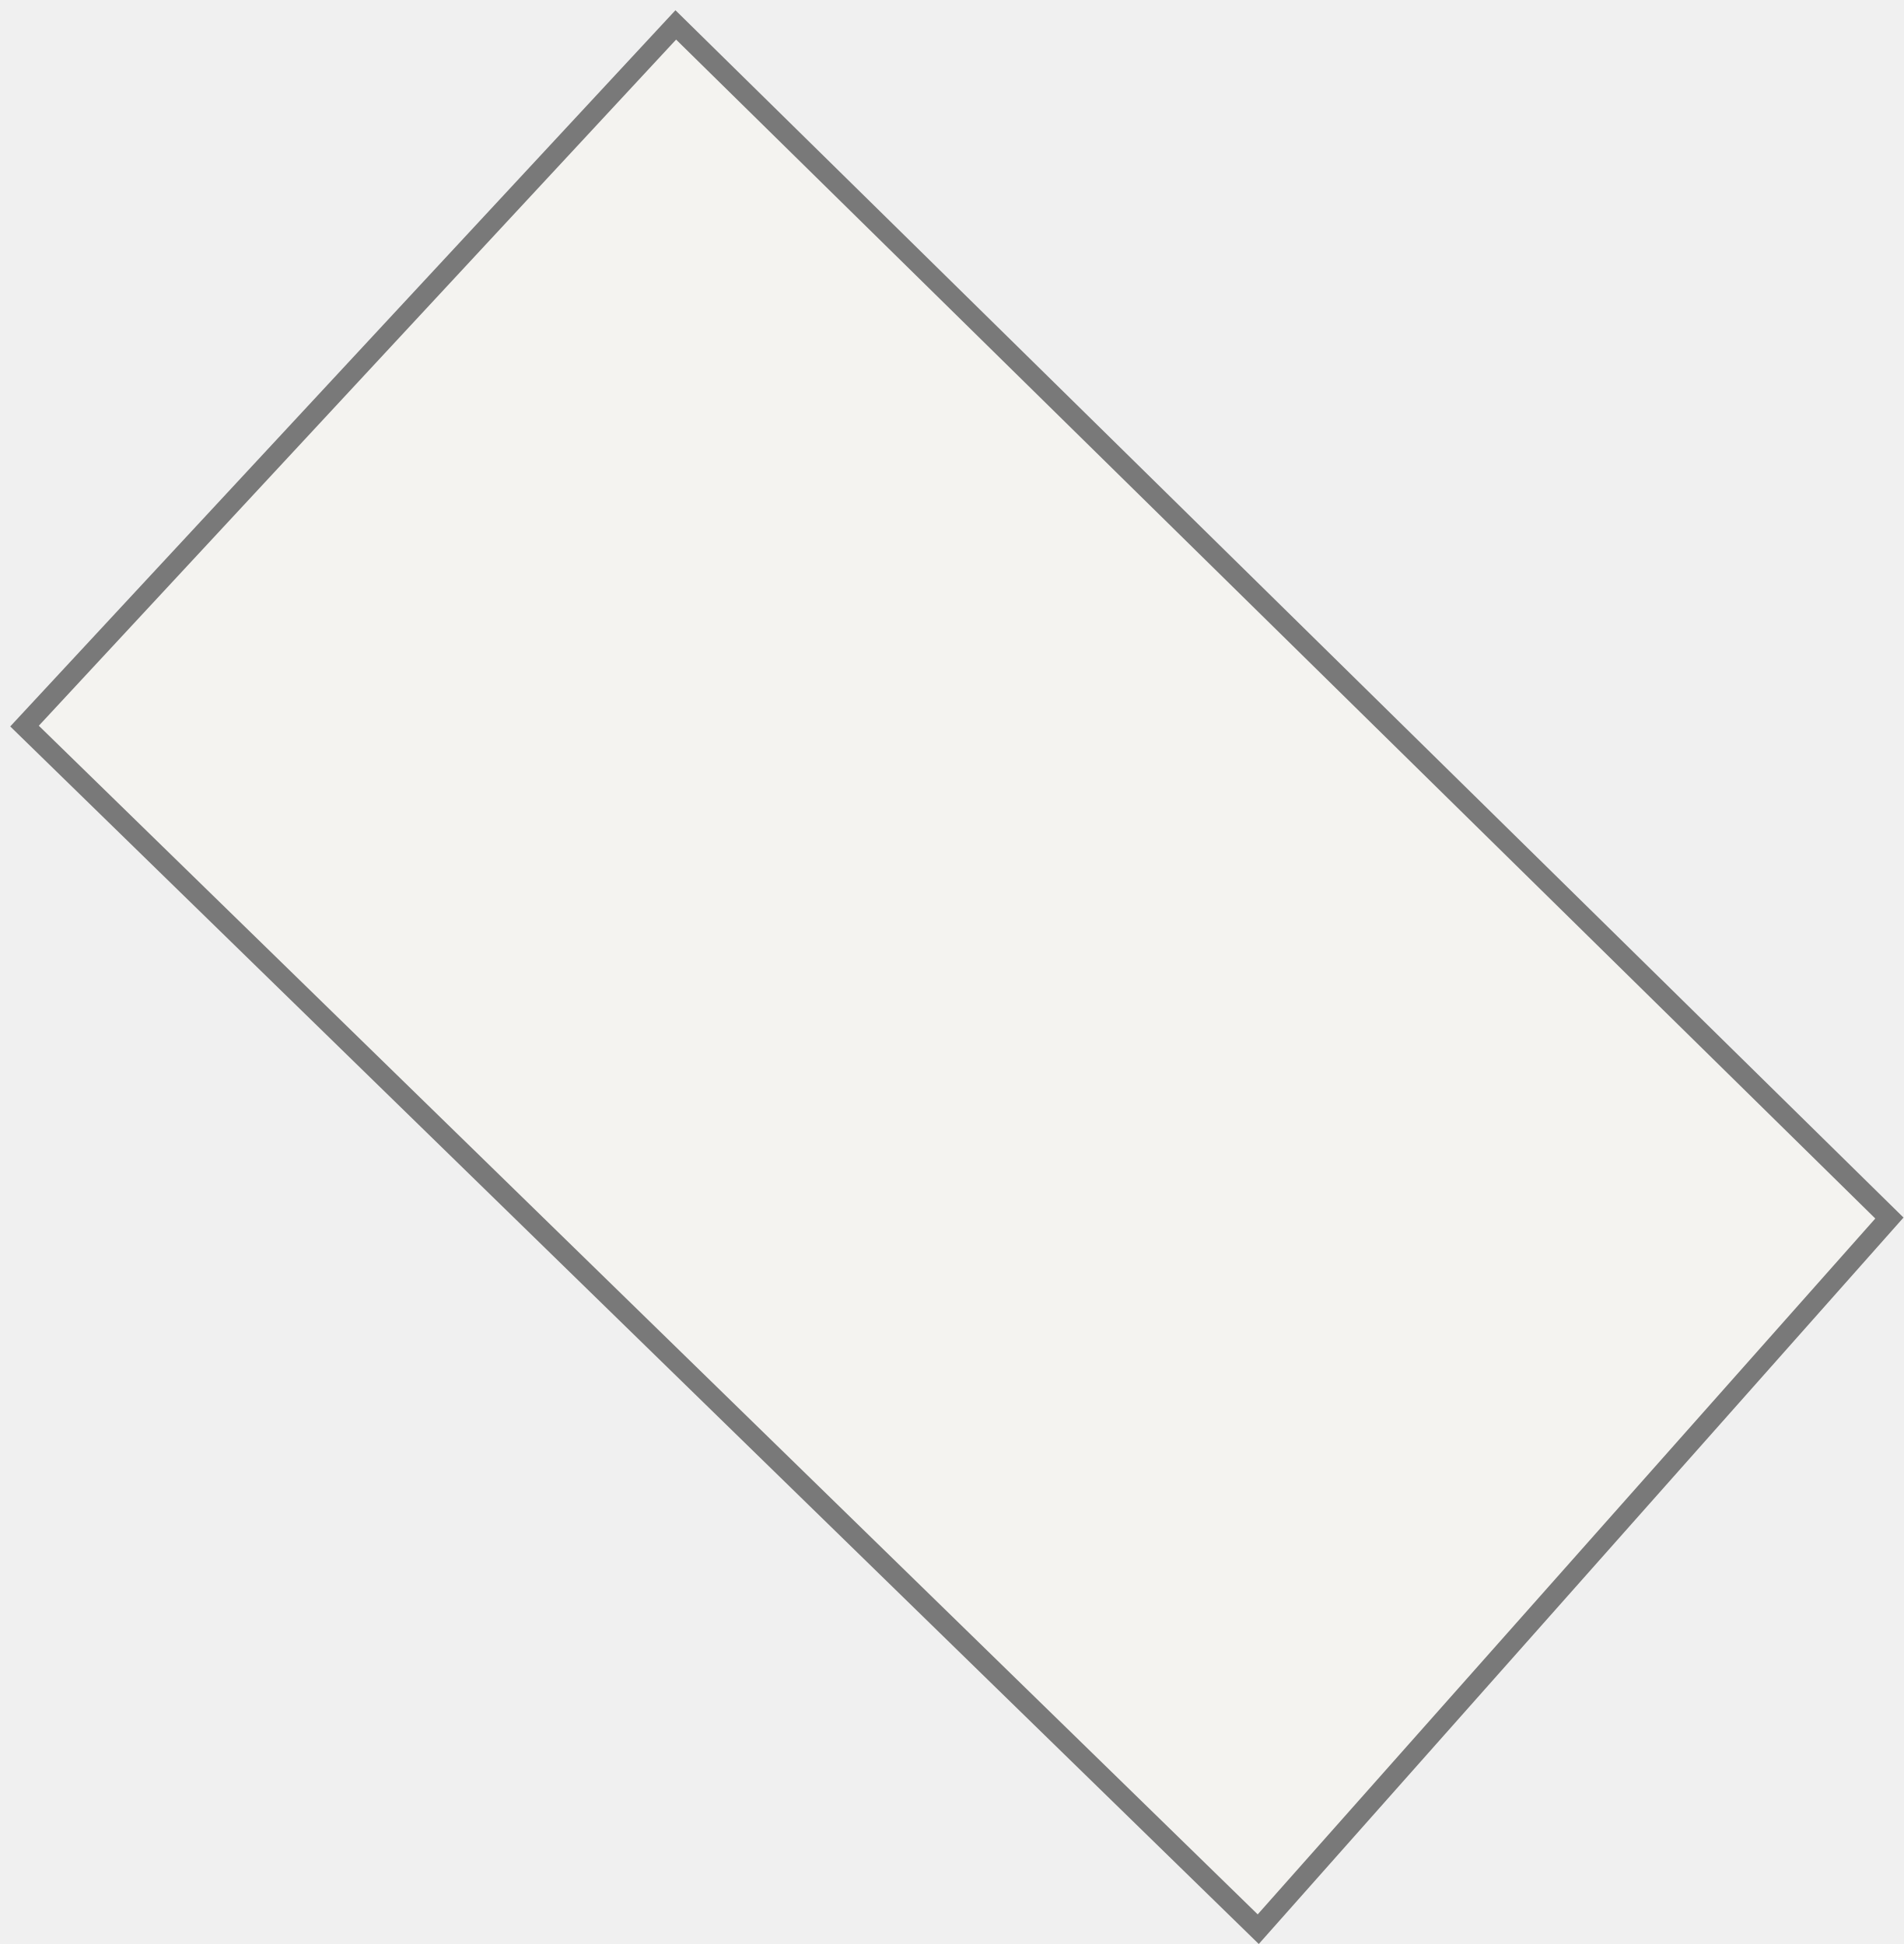
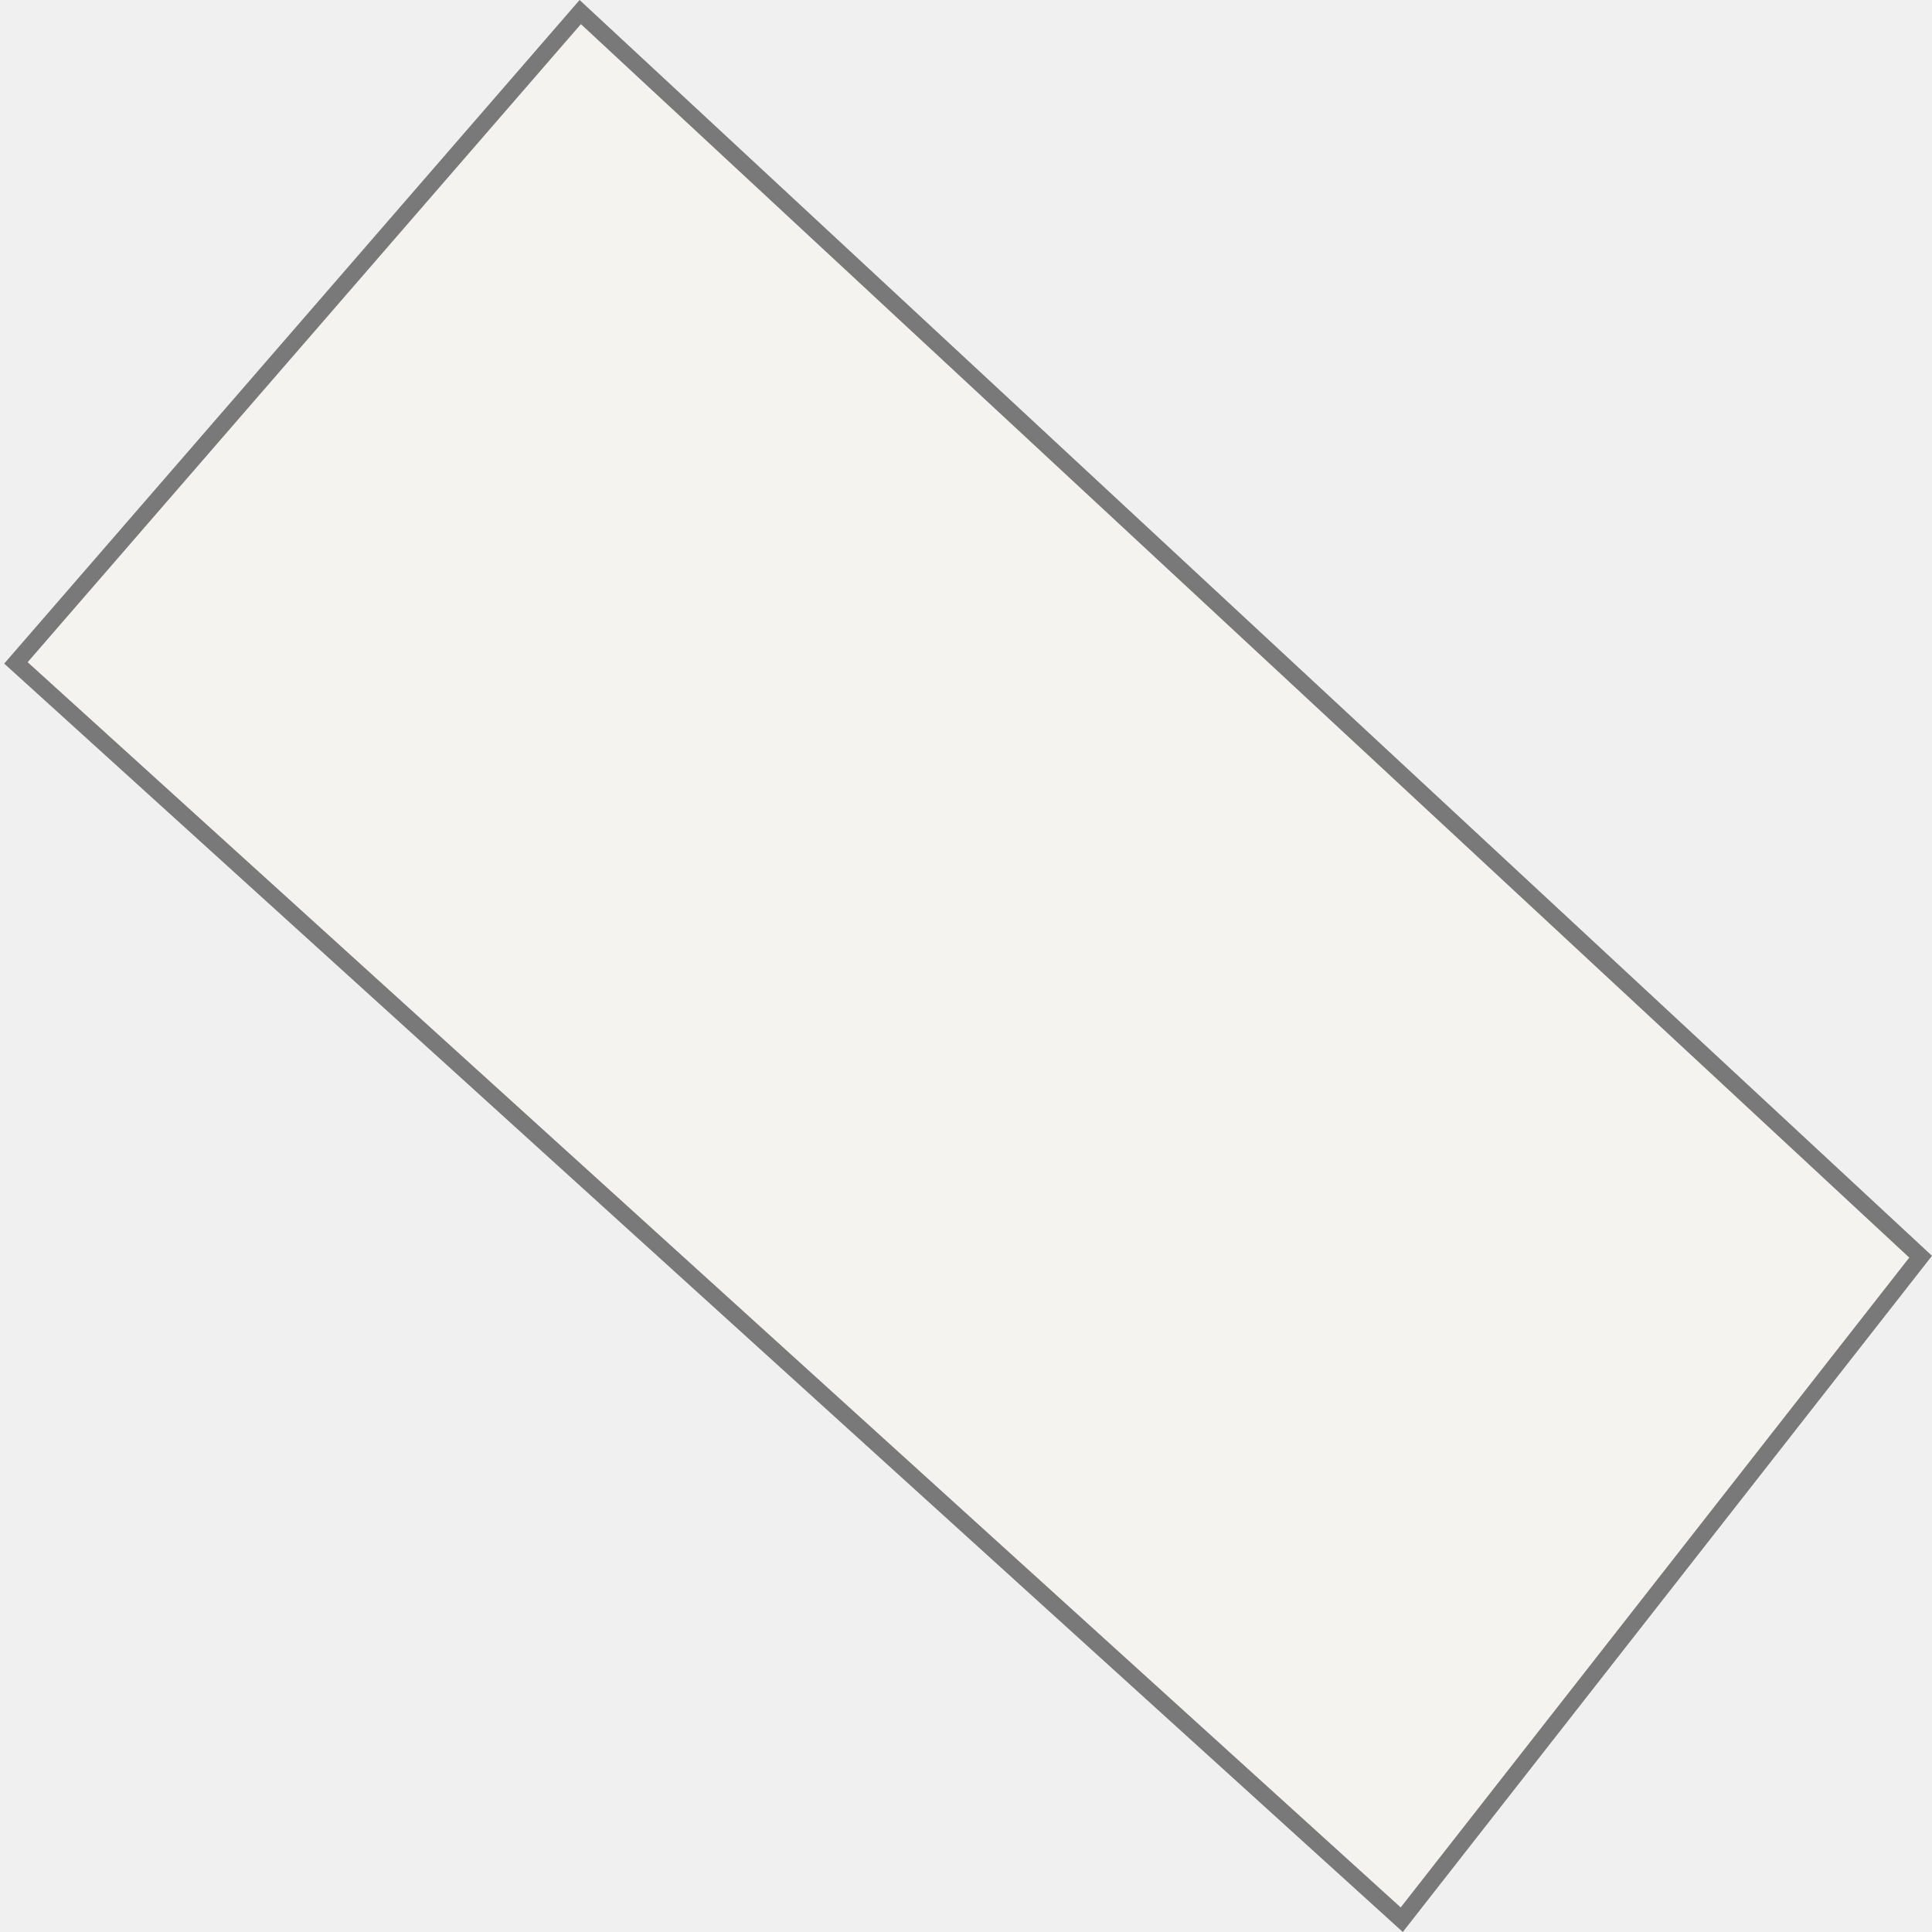
- <svg xmlns="http://www.w3.org/2000/svg" version="1.1" width="93px" height="95px">
+ <svg xmlns="http://www.w3.org/2000/svg" version="1.1" width="115px" height="115px">
  <defs>
-     <mask fill="white" id="clip322">
-       <path d="M 0.5 35.5  L 33 0.5  L 93 59.5  L 61.5 95  L 0.5 35.5  Z " fill-rule="evenodd" />
+     <mask fill="white" id="clip377">
+       <path d="M 115 74.75  L 34.5 0  C 0.25 39.5  0.25 39.5  0.25 39.5  L 83.5 115  L 115 74.75  Z " fill-rule="evenodd" />
    </mask>
  </defs>
-   <g transform="matrix(1 0 0 1 6 -374 )">
-     <path d="M 0.5 35.5  L 33 0.5  L 93 59.5  L 61.5 95  L 0.5 35.5  Z " fill-rule="nonzero" fill="#f4f3f0" stroke="none" transform="matrix(1 0 0 1 -6 374 )" />
-     <path d="M 0.5 35.5  L 33 0.5  L 93 59.5  L 61.5 95  L 0.5 35.5  Z " stroke-width="2" stroke="#797979" fill="none" transform="matrix(1 0 0 1 -6 374 )" mask="url(#clip322)" />
+   <g transform="matrix(1 0 0 1 -284 -318 )">
+     <path d="M 115 74.75  L 34.5 0  C 0.25 39.5  0.25 39.5  0.25 39.5  L 83.5 115  L 115 74.75  Z " fill-rule="nonzero" fill="#f4f3f0" stroke="none" transform="matrix(1 0 0 1 284 318 )" />
+     <path d="M 115 74.75  L 34.5 0  C 0.25 39.5  0.25 39.5  0.25 39.5  L 83.5 115  L 115 74.75  Z " stroke-width="2" stroke="#797979" fill="none" transform="matrix(1 0 0 1 284 318 )" mask="url(#clip377)" />
  </g>
</svg>
